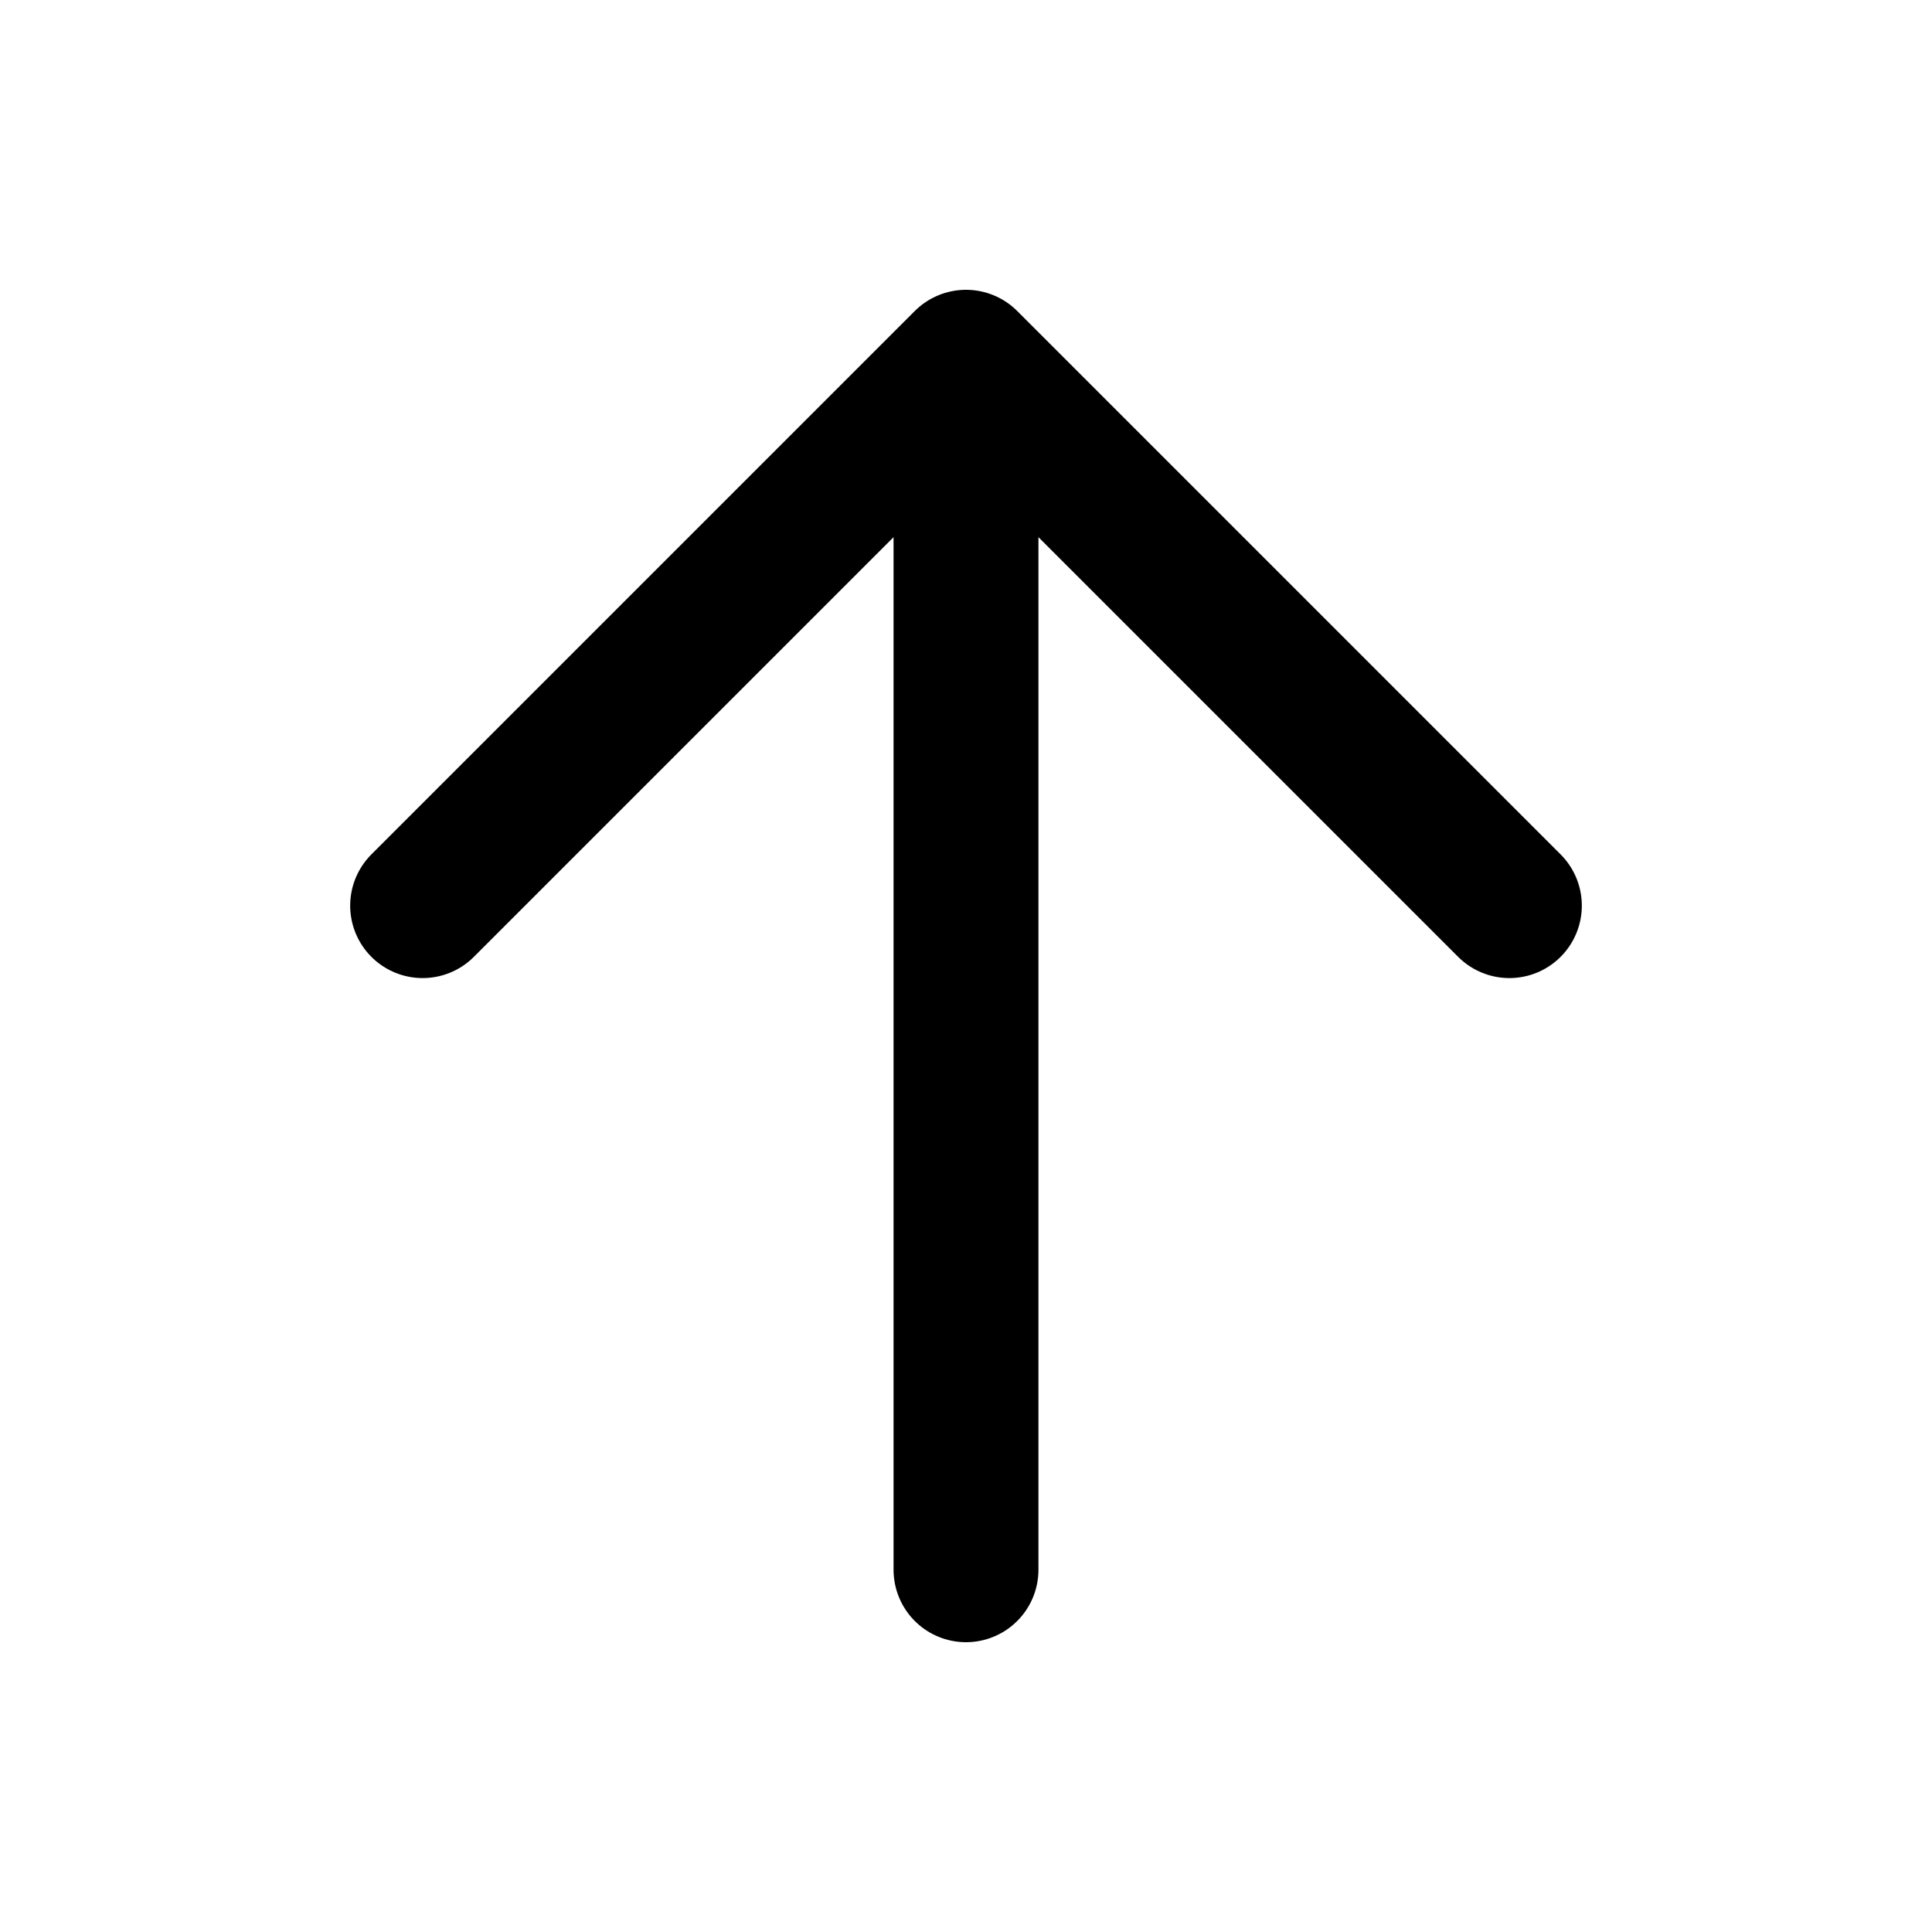
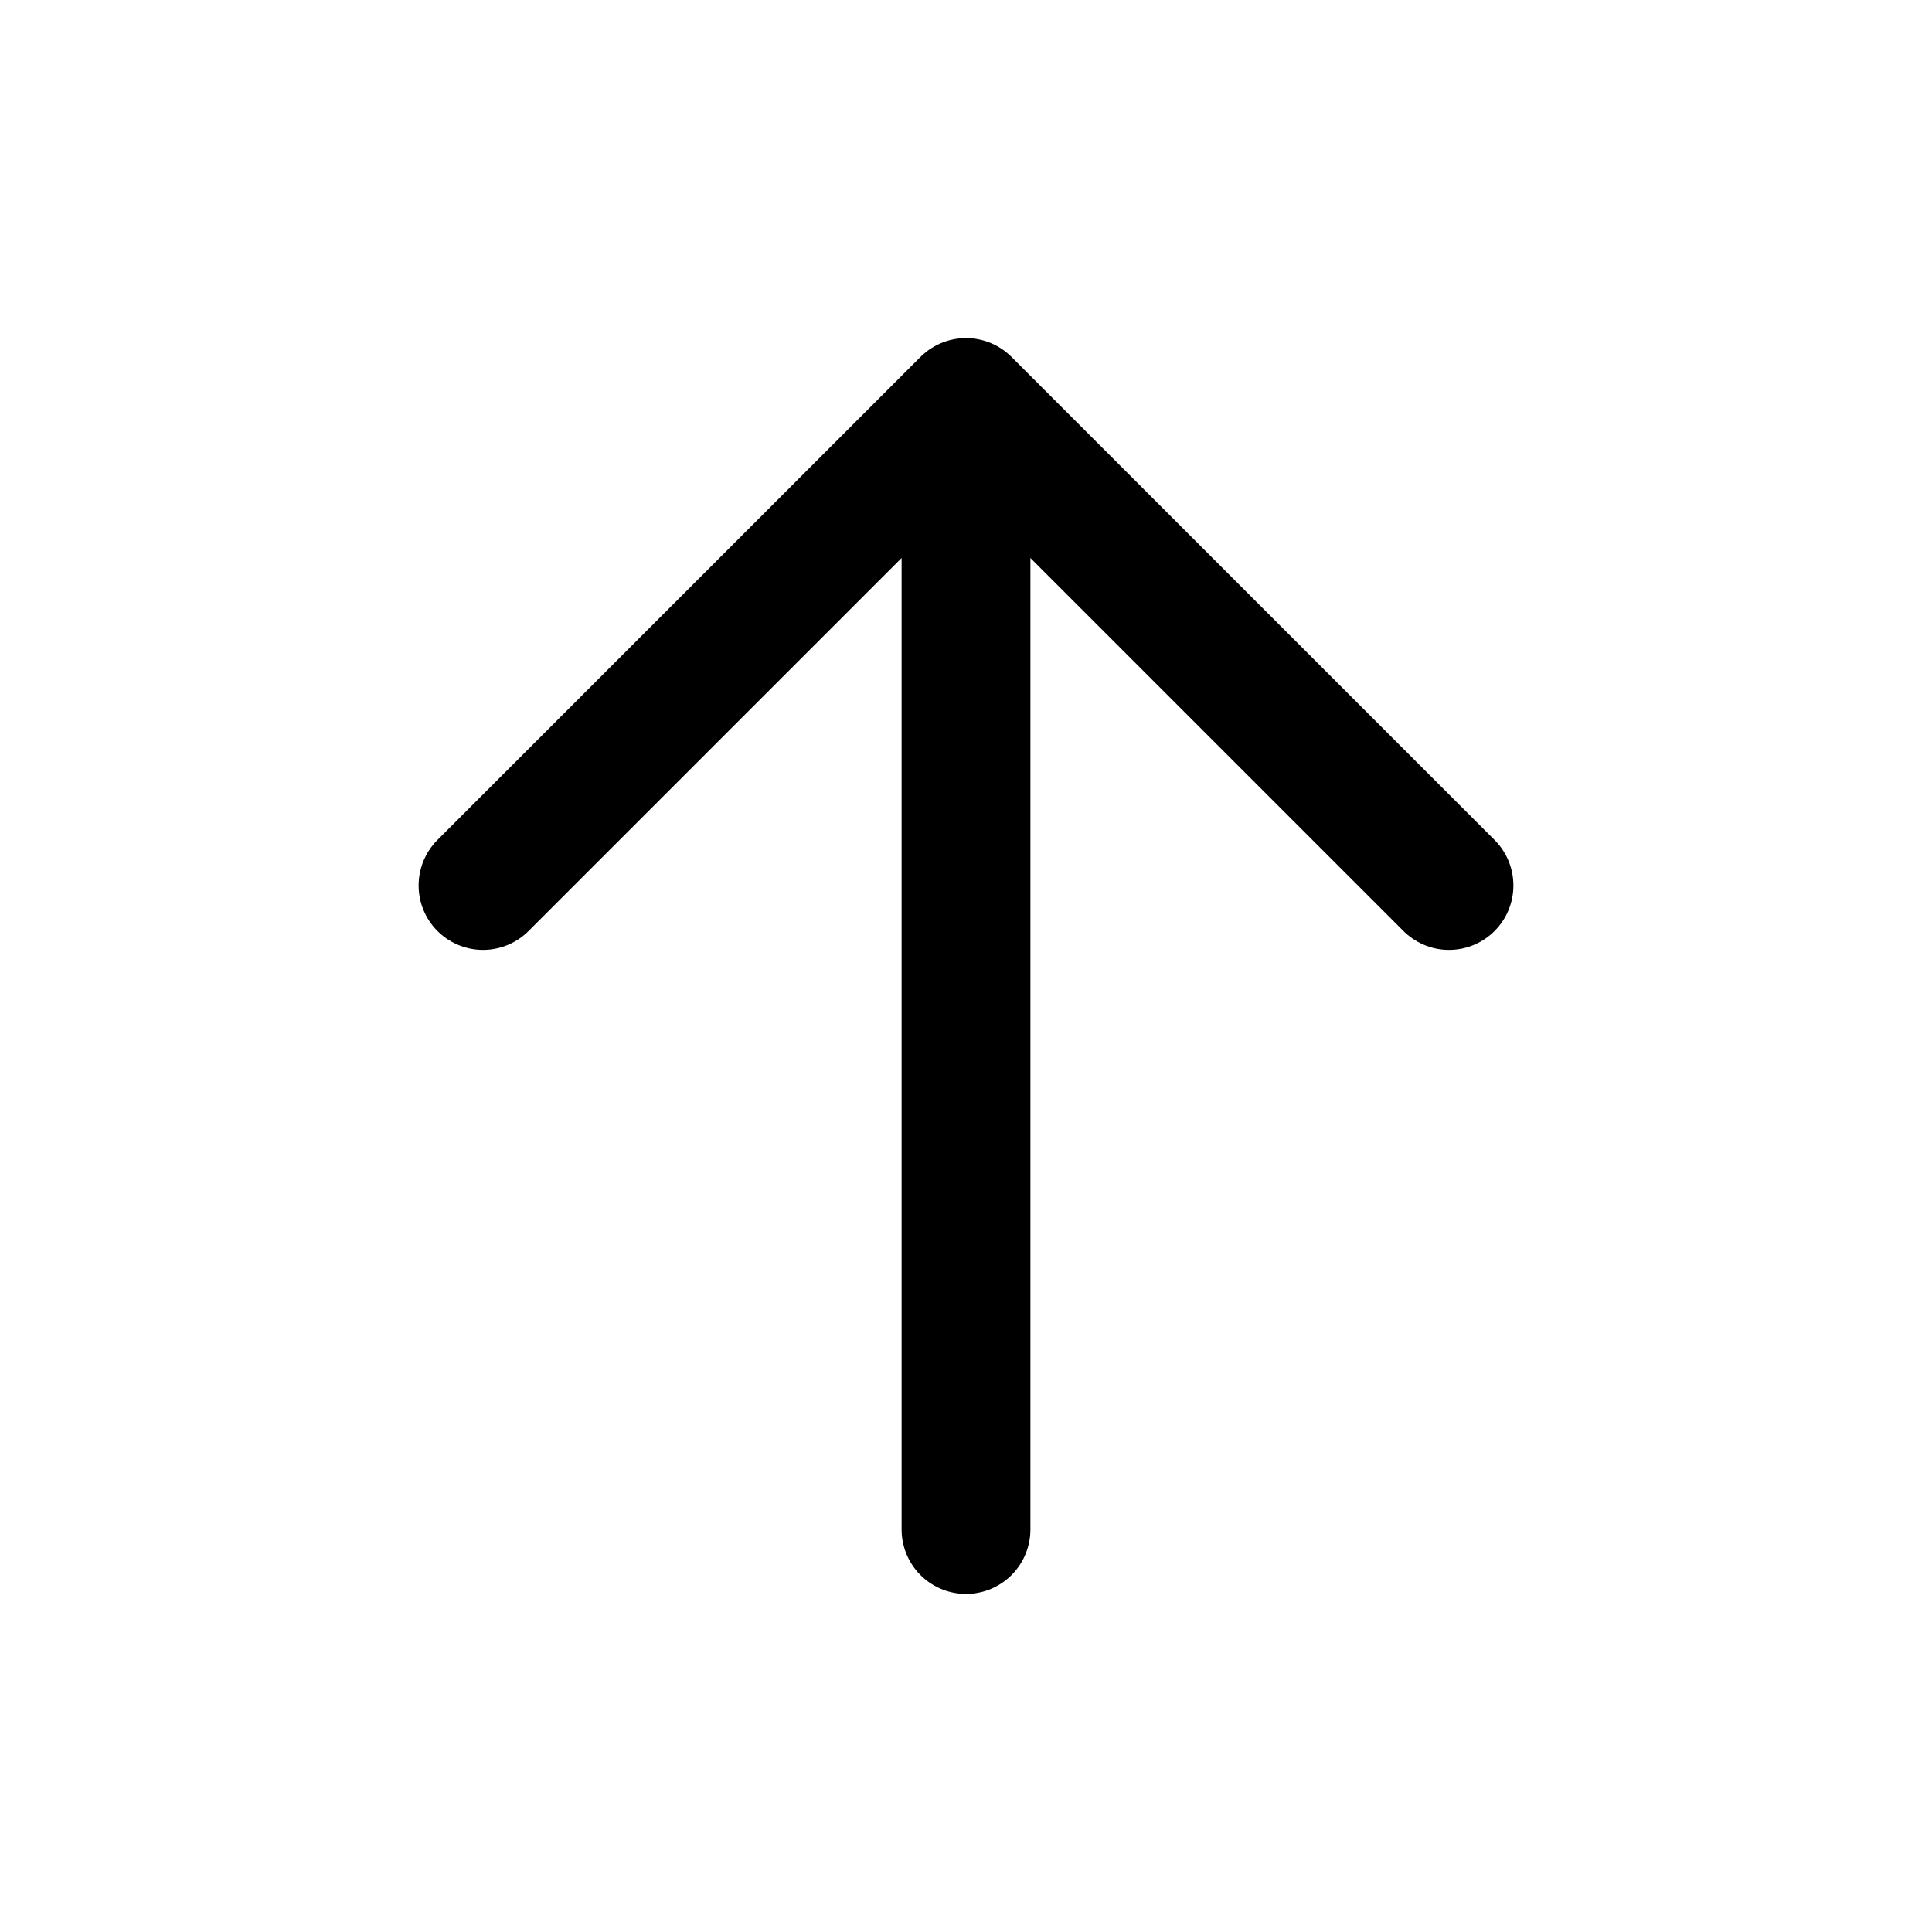
- <svg xmlns="http://www.w3.org/2000/svg" width="16" height="16" viewBox="0 0 16 16" fill="none">
-   <path d="M8 3L12.5 7.5M8 3L3.5 7.5M8 3V13" stroke="black" stroke-width="1.2" stroke-linecap="round" stroke-linejoin="round" />
+ <svg xmlns="http://www.w3.org/2000/svg" width="24" height="24" viewBox="0 0 24 24" fill="none" stroke="black" stroke-width="1.6" stroke-linecap="round" stroke-linejoin="round">
+   <path d="M12 19V5m-6 6 6-6 6 6" />
</svg>
